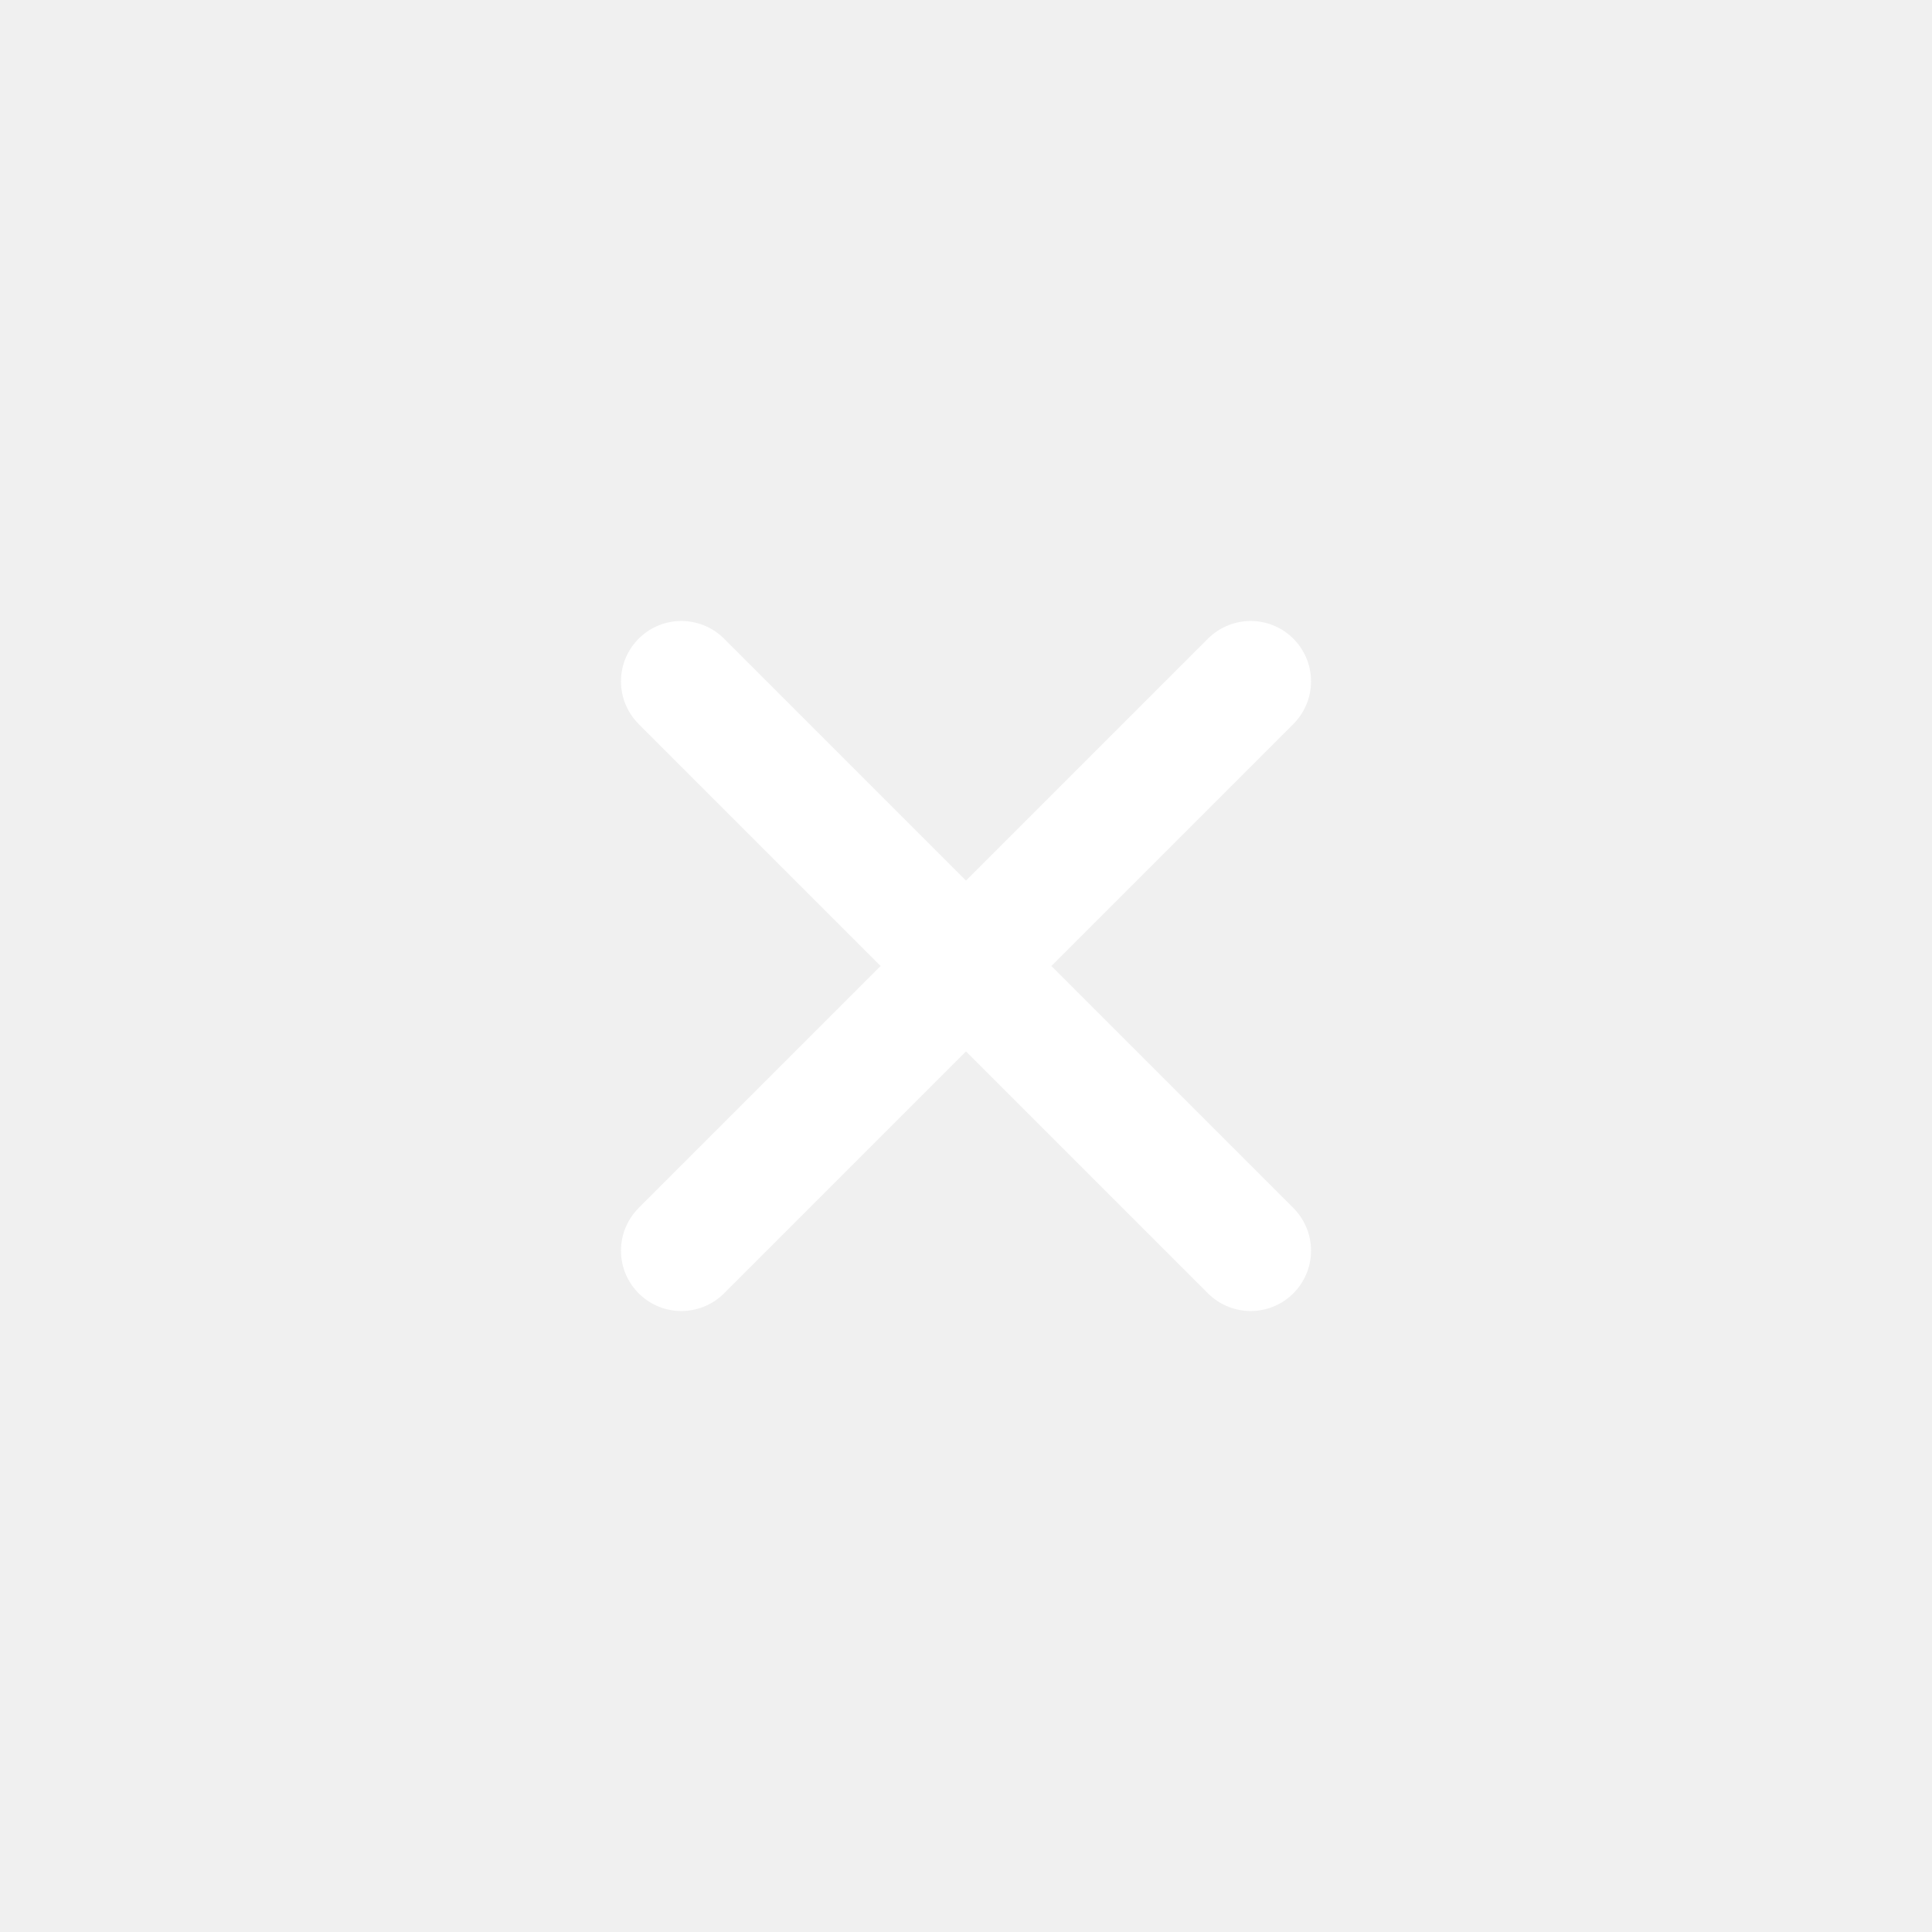
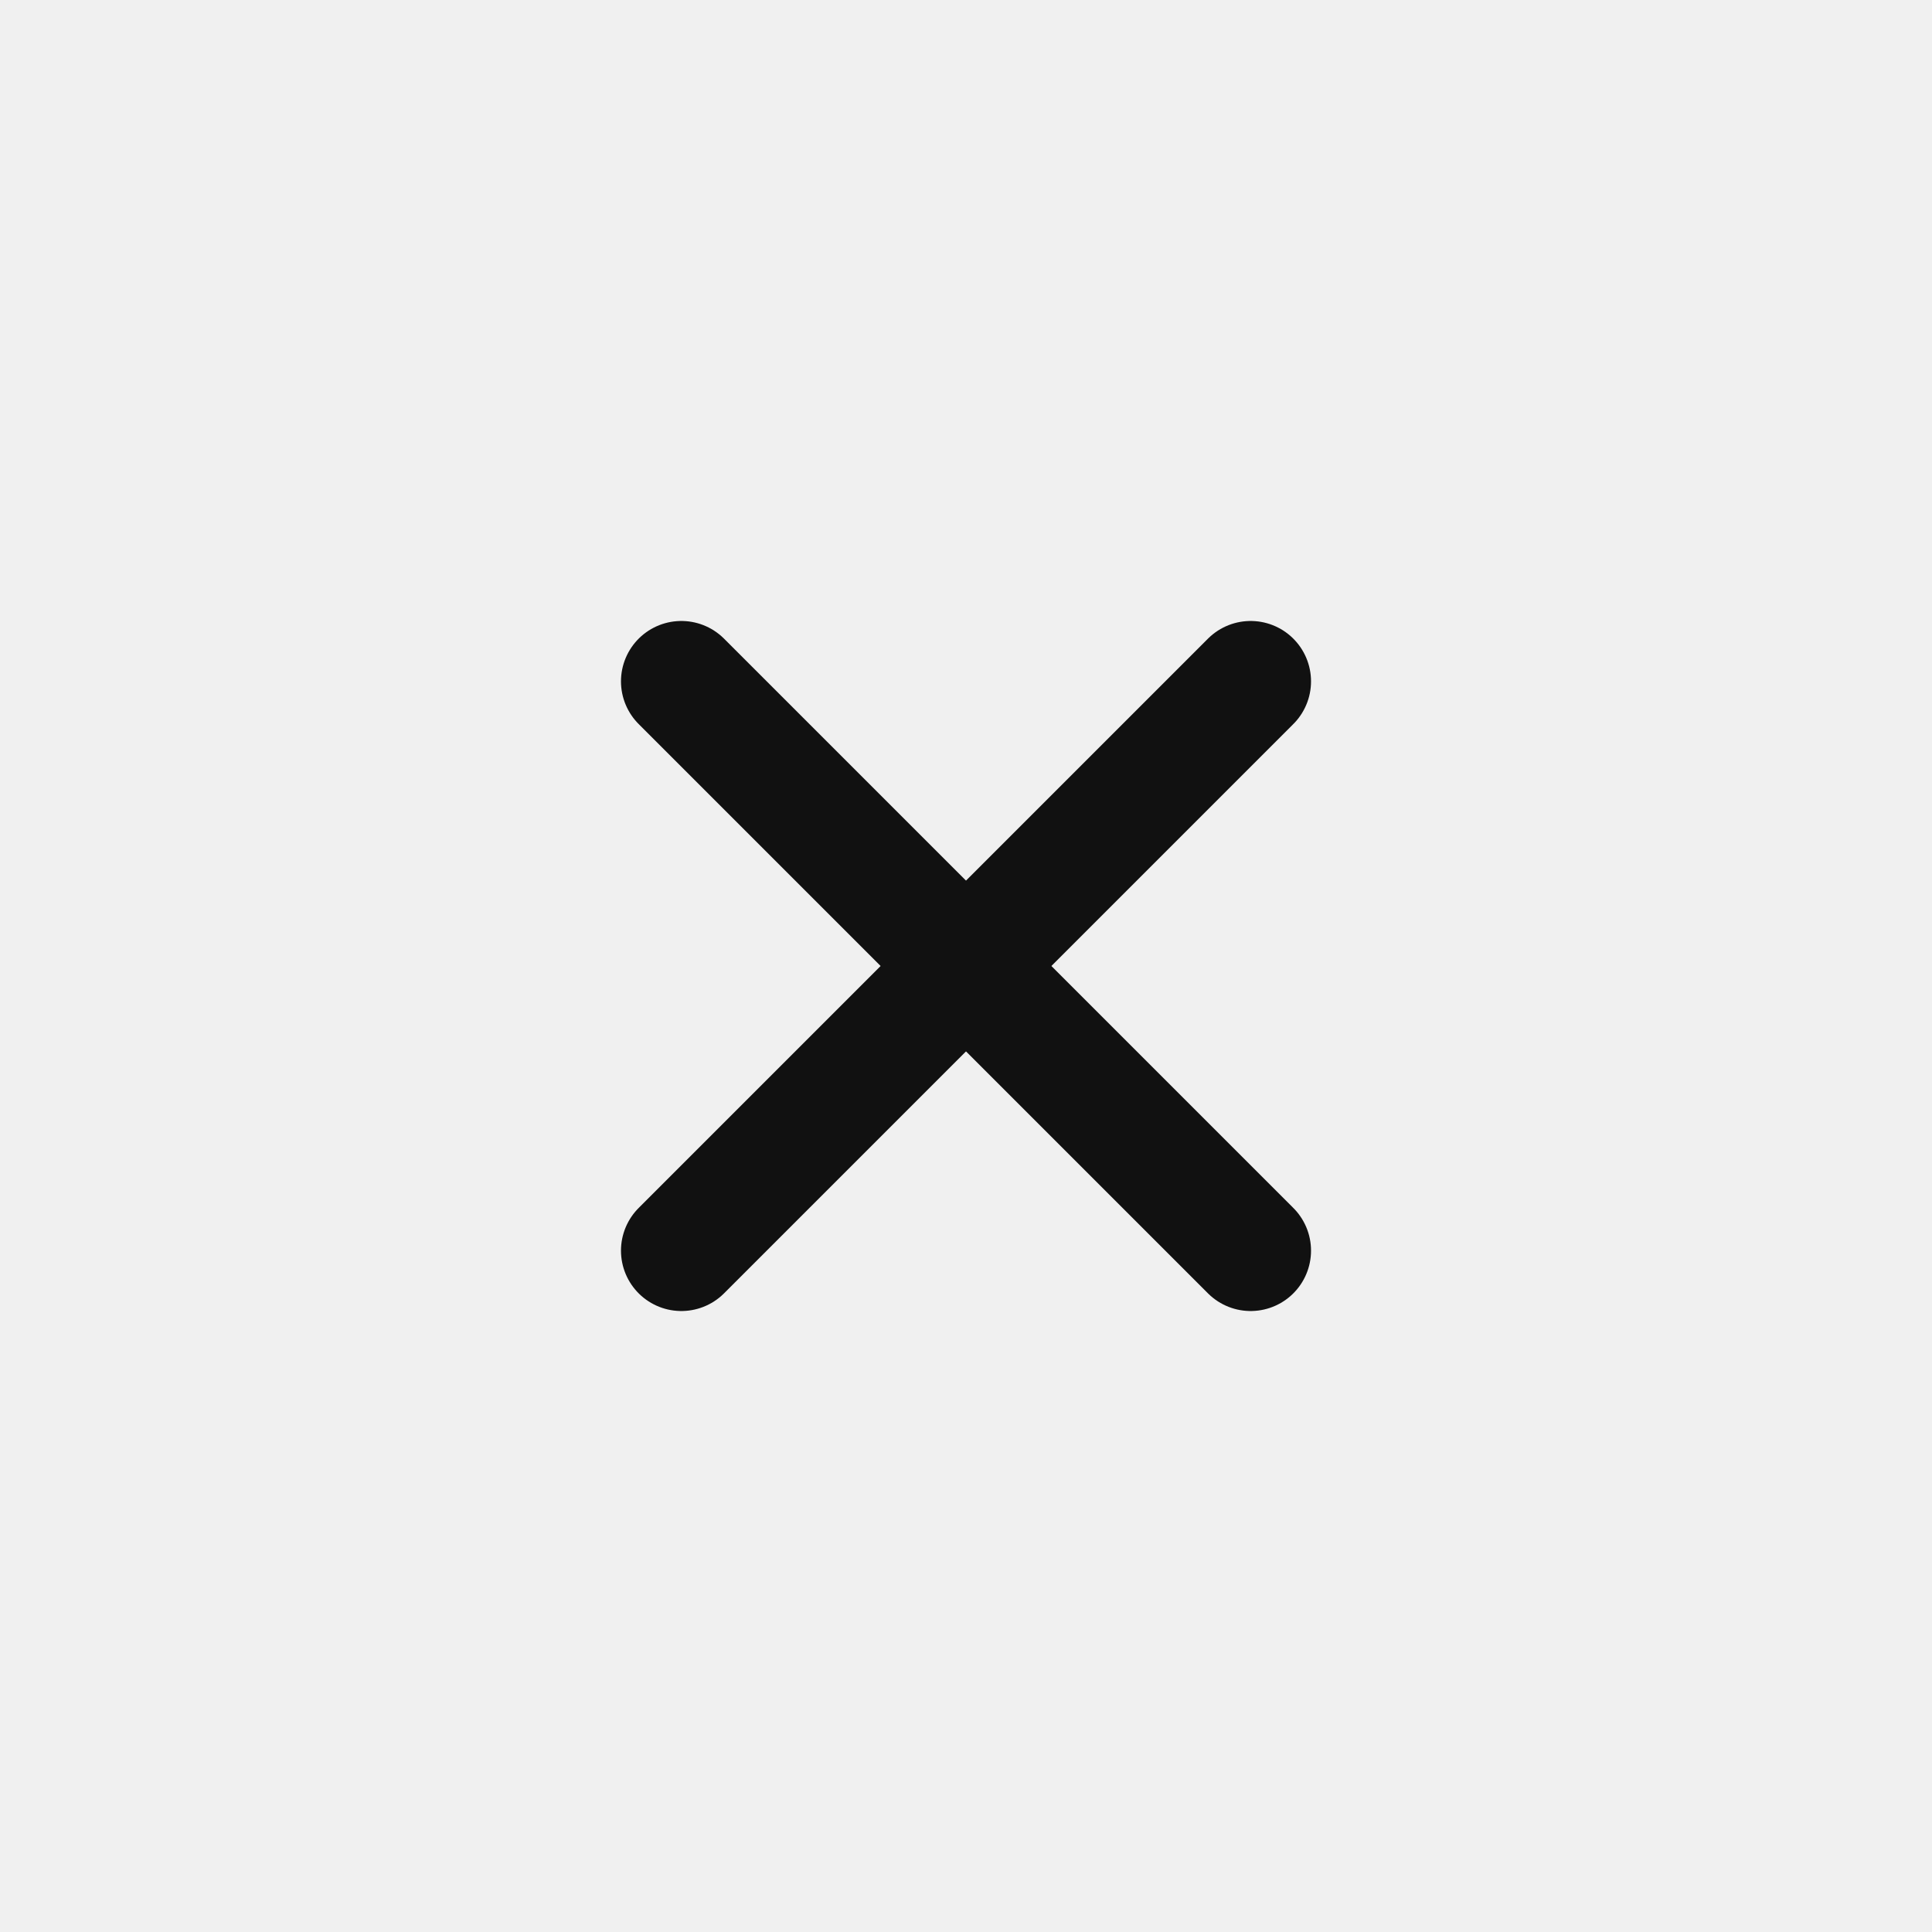
<svg xmlns="http://www.w3.org/2000/svg" width="24" height="24" viewBox="0 0 24 24" fill="none">
-   <path d="M8.464 15.536L15.536 8.464" stroke="white" stroke-width="1.5" stroke-linecap="round" />
-   <path d="M8.464 8.464L15.536 15.536" stroke="white" stroke-width="1.5" stroke-linecap="round" />
+   <path d="M8.464 15.536L15.536 8.464" stroke="#111" stroke-width="1.5" stroke-linecap="round" />
+   <path d="M8.464 8.464L15.536 15.536" stroke="#111" stroke-width="1.5" stroke-linecap="round" />
</svg>
